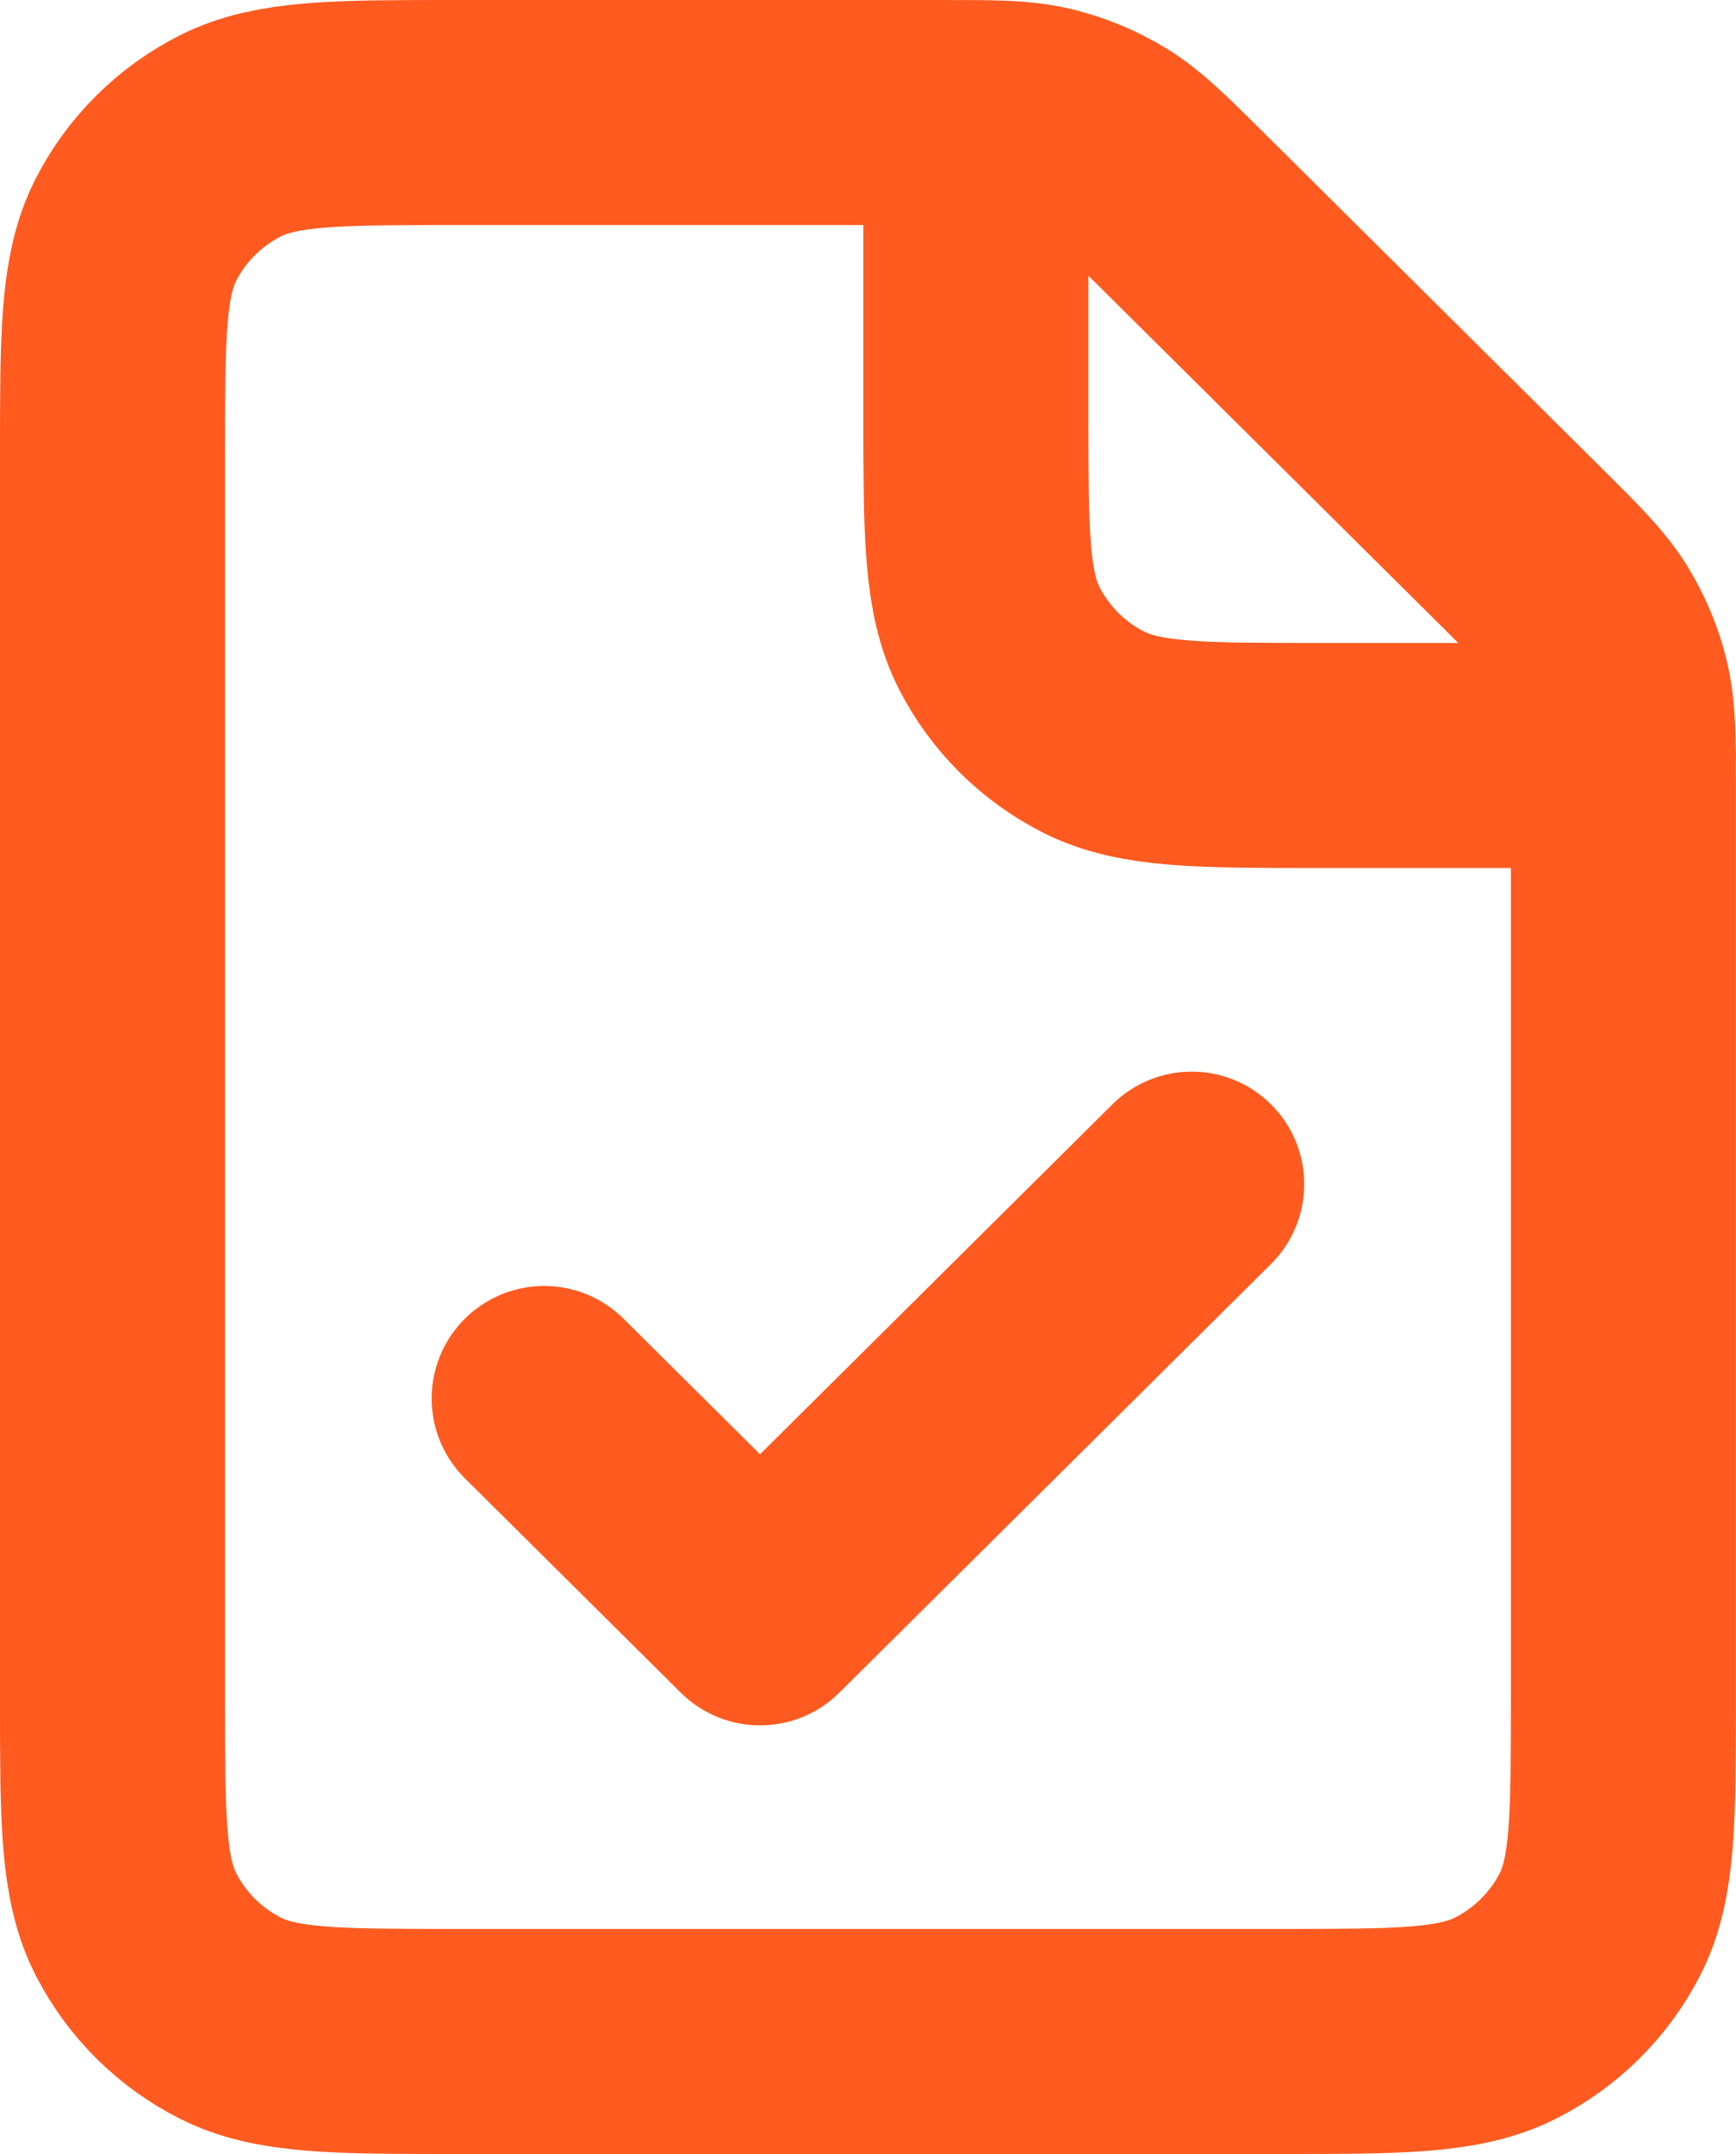
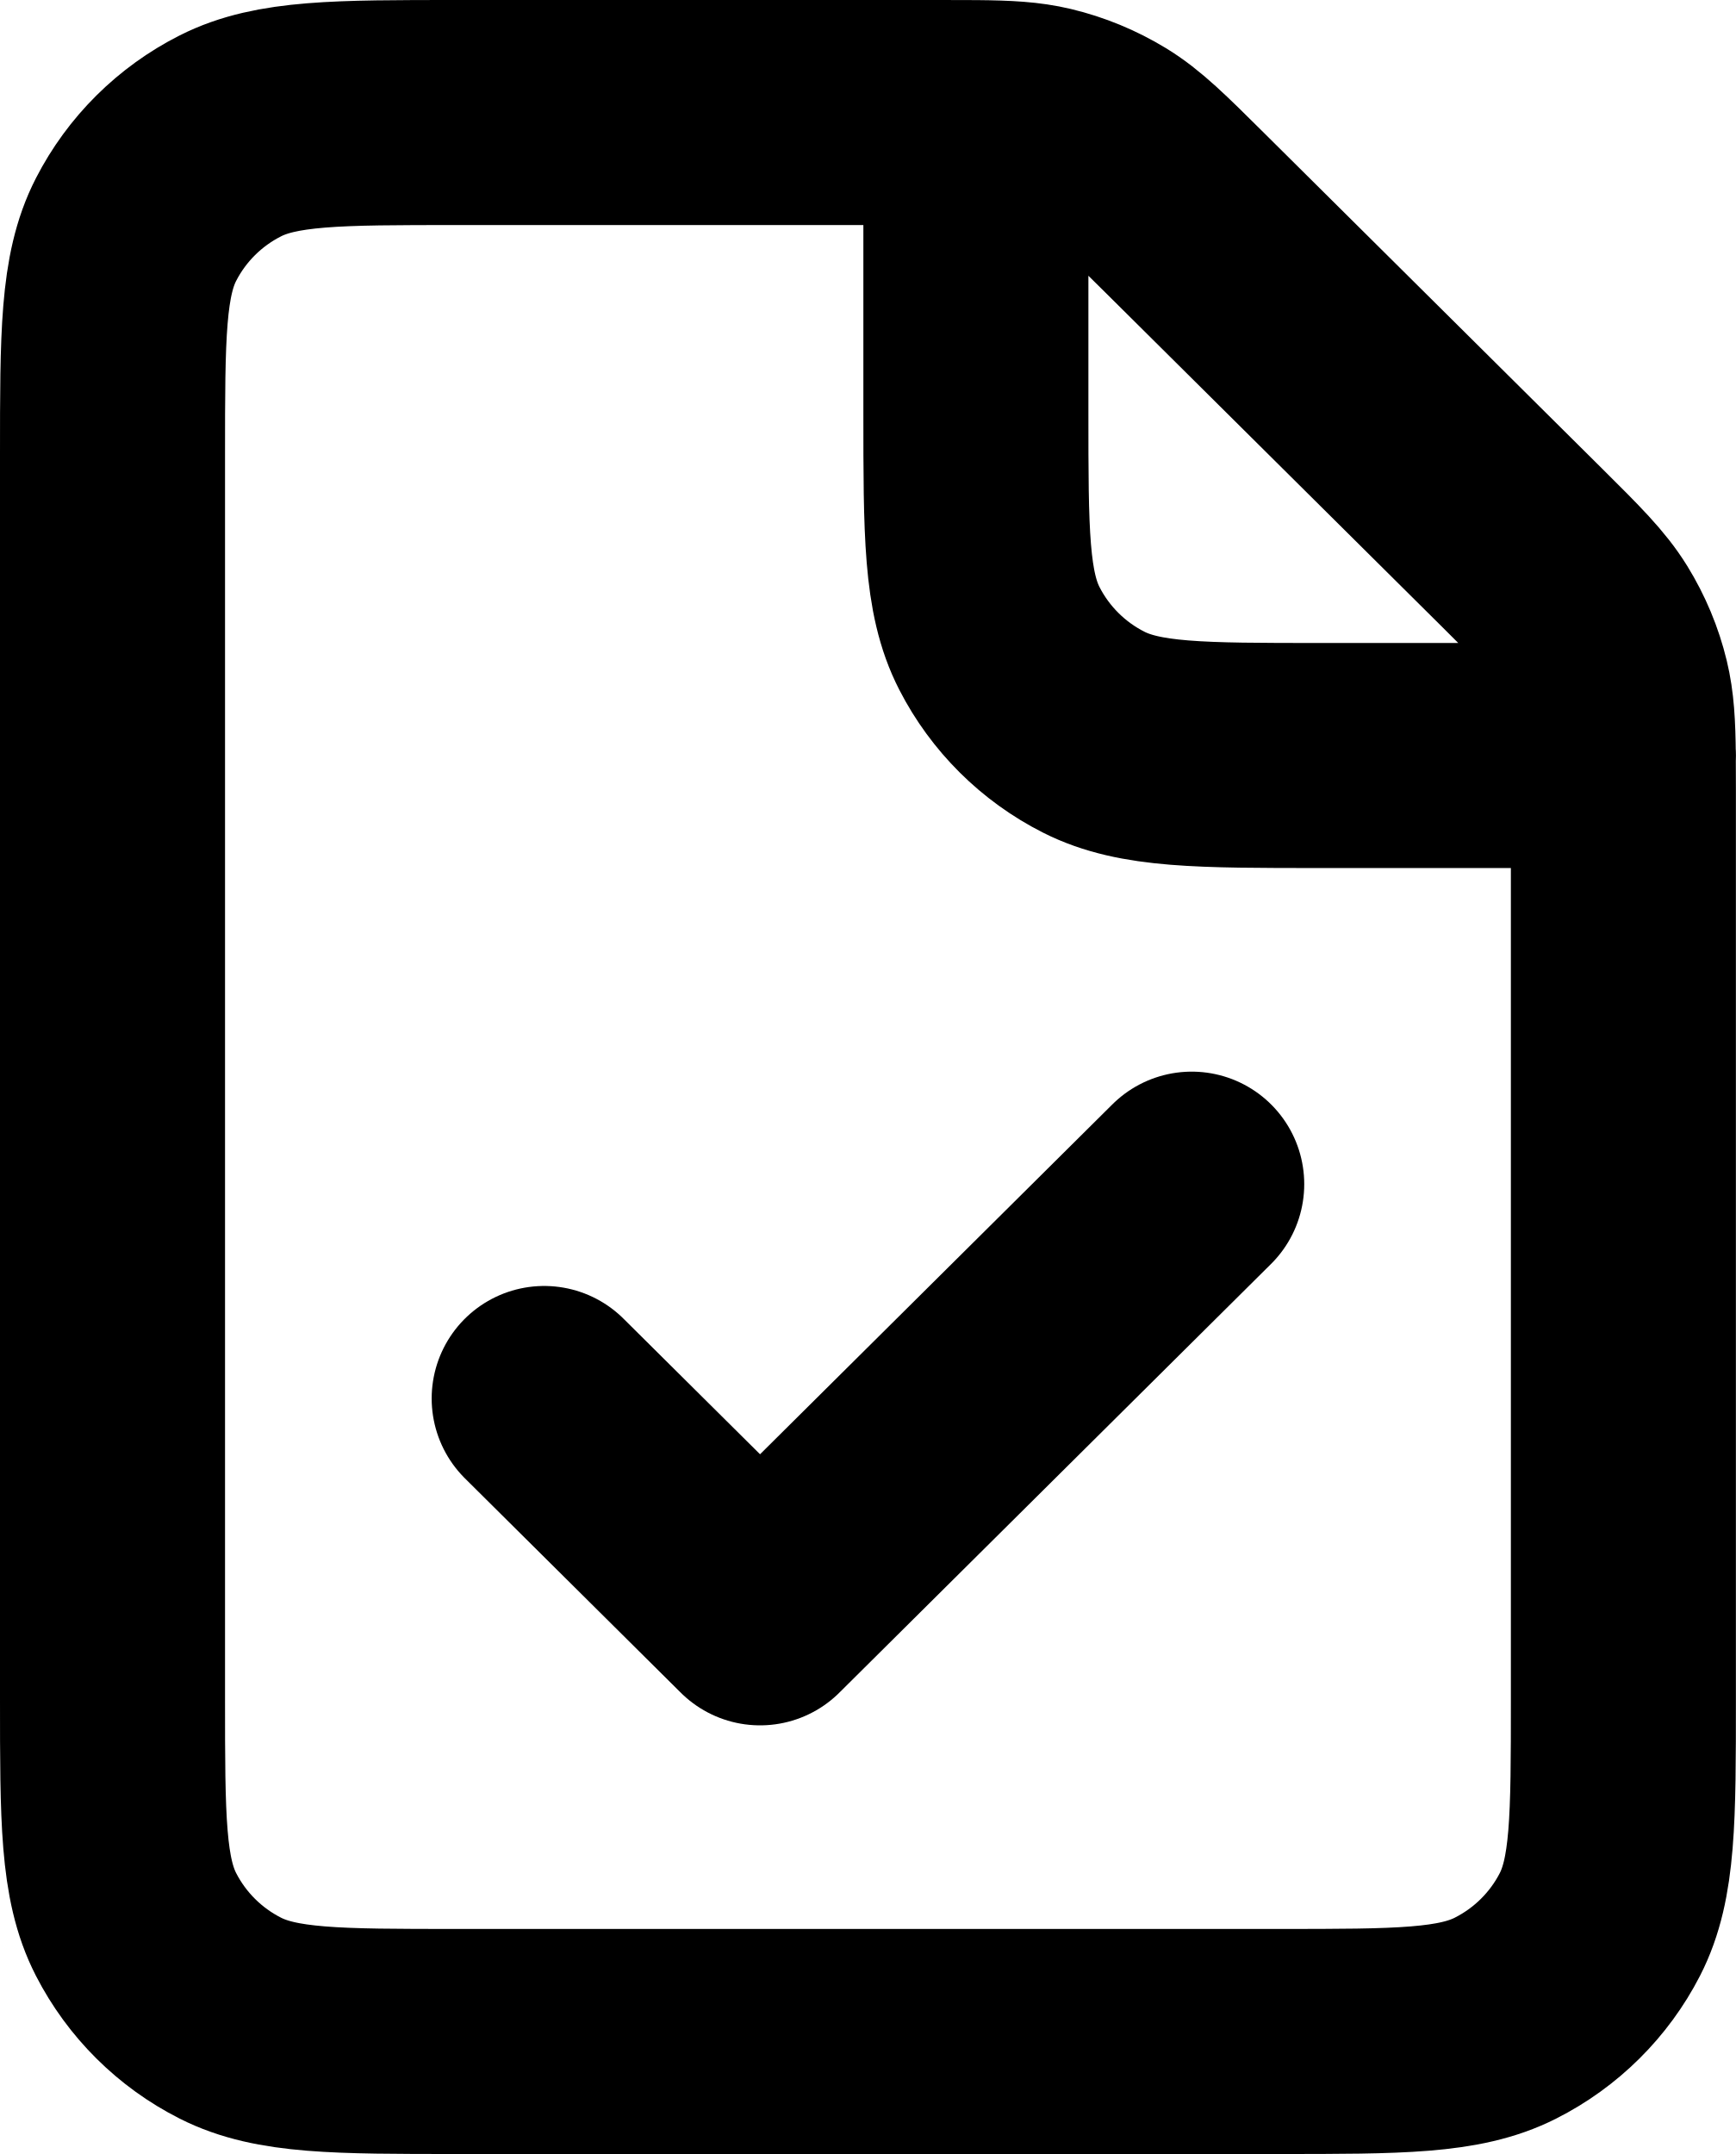
<svg xmlns="http://www.w3.org/2000/svg" width="54" height="67" viewBox="0 0 54 67" fill="none">
-   <path d="M16.928 43.5L23.643 50.167L37.071 36.833M30.357 3.503C30.036 3.5 29.676 3.5 29.265 3.5H14.243C10.483 3.5 8.602 3.5 7.165 4.227C5.902 4.866 4.876 5.885 4.232 7.139C3.5 8.565 3.5 10.434 3.5 14.167V52.834C3.5 56.568 3.5 58.434 4.232 59.86C4.876 61.114 5.902 62.135 7.165 62.774C8.6 63.5 10.479 63.5 14.232 63.5L39.767 63.5C43.52 63.5 45.397 63.5 46.831 62.774C48.095 62.135 49.124 61.114 49.768 59.86C50.499 58.435 50.499 56.572 50.499 52.845V24.586C50.499 24.177 50.499 23.819 50.496 23.5M30.357 3.503C31.316 3.512 31.922 3.546 32.501 3.684C33.187 3.848 33.841 4.118 34.442 4.483C35.119 4.895 35.701 5.473 36.861 6.625L47.354 17.043C48.515 18.196 49.092 18.771 49.508 19.444C49.876 20.041 50.148 20.691 50.312 21.371C50.451 21.946 50.487 22.548 50.496 23.5M30.357 3.503V12.833C30.357 16.567 30.357 18.433 31.089 19.859C31.732 21.113 32.759 22.135 34.022 22.774C35.457 23.5 37.336 23.5 41.089 23.5H50.496M50.496 23.5H50.5" stroke-width="7" stroke-linecap="round" stroke-linejoin="round" stroke="#FF5A1F" />
+   <path d="M16.928 43.5L23.643 50.167L37.071 36.833M30.357 3.503C30.036 3.5 29.676 3.5 29.265 3.5H14.243C10.483 3.5 8.602 3.5 7.165 4.227C5.902 4.866 4.876 5.885 4.232 7.139C3.5 8.565 3.5 10.434 3.5 14.167V52.834C3.5 56.568 3.5 58.434 4.232 59.86C4.876 61.114 5.902 62.135 7.165 62.774C8.6 63.5 10.479 63.5 14.232 63.5L39.767 63.5C43.52 63.5 45.397 63.5 46.831 62.774C48.095 62.135 49.124 61.114 49.768 59.86C50.499 58.435 50.499 56.572 50.499 52.845V24.586C50.499 24.177 50.499 23.819 50.496 23.5M30.357 3.503C31.316 3.512 31.922 3.546 32.501 3.684C33.187 3.848 33.841 4.118 34.442 4.483C35.119 4.895 35.701 5.473 36.861 6.625L47.354 17.043C48.515 18.196 49.092 18.771 49.508 19.444C49.876 20.041 50.148 20.691 50.312 21.371C50.451 21.946 50.487 22.548 50.496 23.5M30.357 3.503V12.833C30.357 16.567 30.357 18.433 31.089 19.859C31.732 21.113 32.759 22.135 34.022 22.774C35.457 23.5 37.336 23.5 41.089 23.5H50.496M50.496 23.5H50.5" stroke-width="7" stroke-linecap="round" stroke-linejoin="round" stroke="currentColor" />
</svg>
